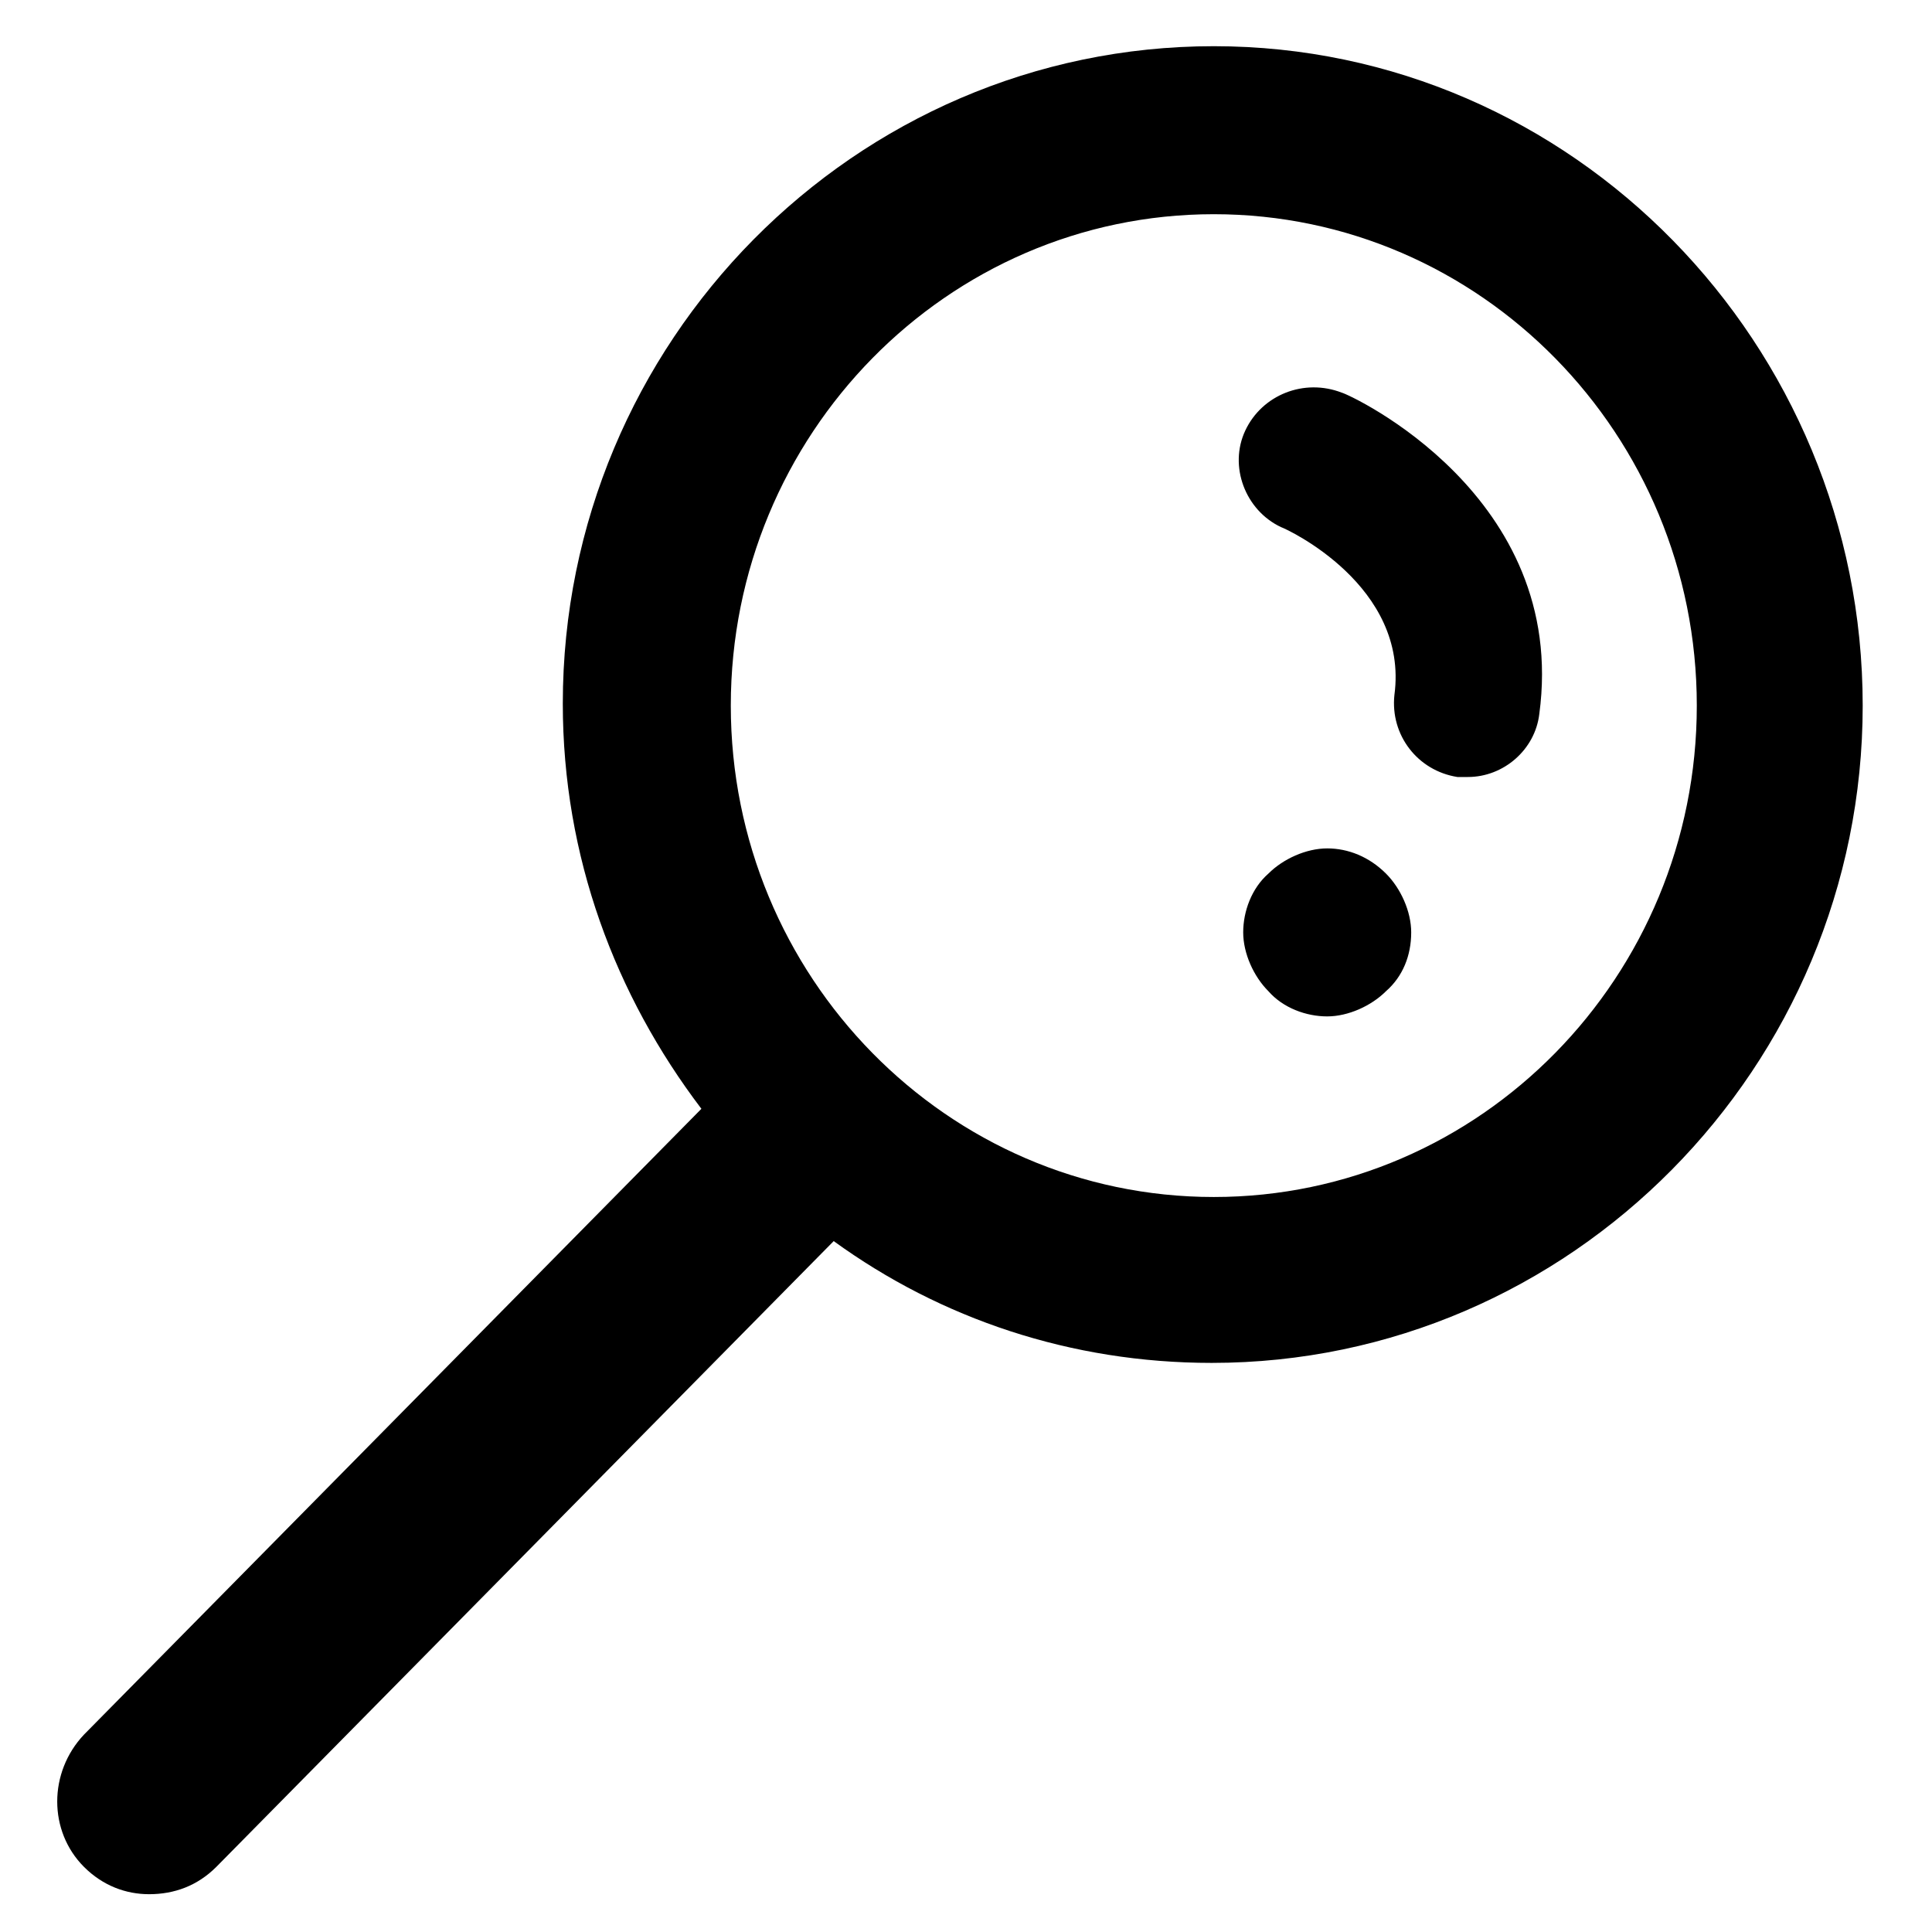
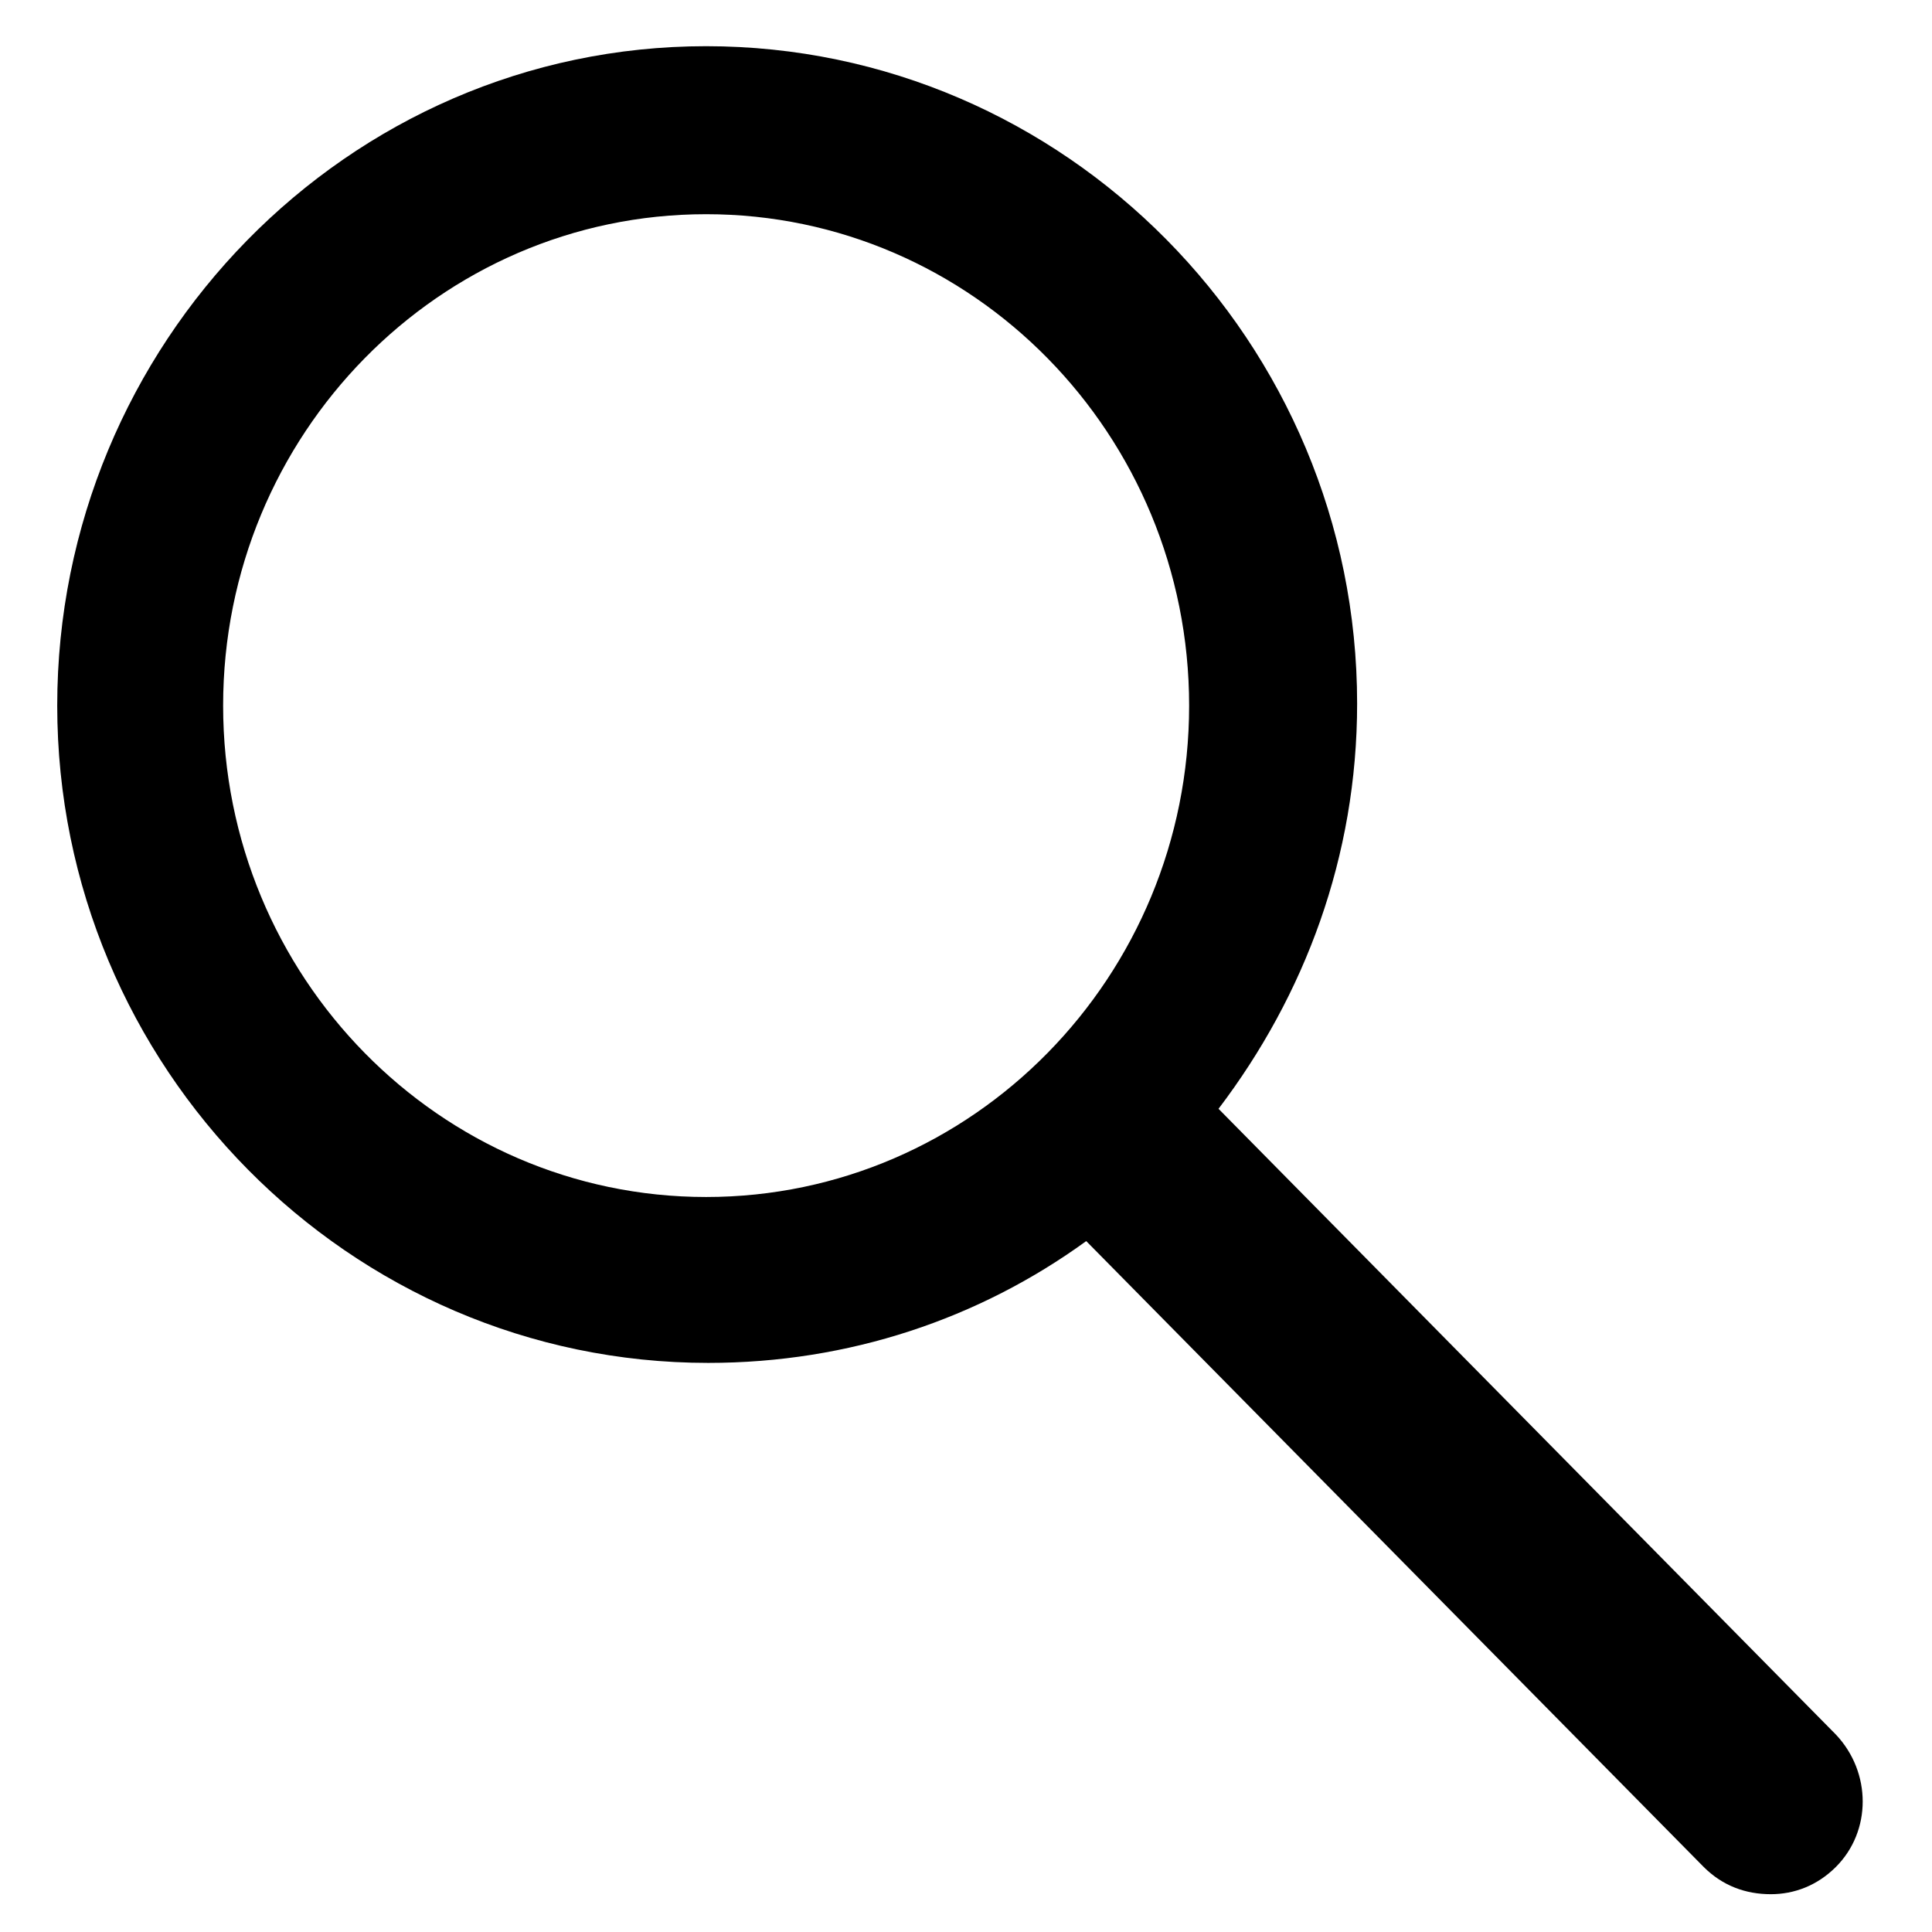
<svg xmlns="http://www.w3.org/2000/svg" version="1.1" id="Layer_1" x="0px" y="0px" width="92px" height="92px" viewBox="0 0 92 92" enable-background="new 0 0 92 92" xml:space="preserve">
-   <path id="XMLID_1102_" d="M57.8,2.2c-17.1,0-31,14.1-31,31.3c0,7.3,2.5,13.9,6.6,19.3L4,82.6c-1.7,1.8-1.7,4.6,0,6.3  c0.9,0.9,2,1.3,3.1,1.3c1.2,0,2.3-0.4,3.2-1.3l29.4-29.8c5.1,3.7,11.3,5.8,18,5.8c17.1,0,31-14.1,31-31.3S74.9,2.2,57.8,2.2z   M57.8,57c-12.7,0-23-10.5-23-23.4c0-12.9,10.3-23.4,23-23.4c12.7,0,23,10.5,23,23.4C80.8,46.5,70.5,57,57.8,57z M73.3,34  c-0.2,1.7-1.7,3-3.4,3c-0.2,0-0.3,0-0.5,0c-1.9-0.3-3.2-2-3-3.9c0.7-5.2-5.1-7.9-5.4-8c-1.7-0.8-2.5-2.9-1.7-4.6s2.8-2.5,4.6-1.8  C64.3,18.8,74.7,23.6,73.3,34z M66,41.6c0.7,0.7,1.2,1.8,1.2,2.8c0,1.1-0.4,2.1-1.2,2.8c-0.7,0.7-1.8,1.2-2.8,1.2  c-1,0-2.1-0.4-2.8-1.2c-0.7-0.7-1.2-1.8-1.2-2.8c0-1,0.4-2.1,1.2-2.8c0.7-0.7,1.8-1.2,2.8-1.2C64.2,40.4,65.2,40.8,66,41.6z" />
+   <defs id="defs3766" />
+   <path id="XMLID_1102_" d="m 33.625,2.2 c 17.1,0 31,14.1 31,31.3 0,7.3 -2.5,13.9 -6.6,19.3 l 29.4,29.8 c 1.7,1.8 1.7,4.6 0,6.3 -0.9,0.9 -2,1.3 -3.1,1.3 -1.2,0 -2.3,-0.4 -3.2,-1.3 l -29.4,-29.8 c -5.1,3.7 -11.3,5.8 -18,5.8 -17.1,0 -31,-14.1 -31,-31.3 0,-17.2 13.8,-31.4 30.9,-31.4 z m 0,54.8 c 12.7,0 23,-10.5 23,-23.4 0,-12.9 -10.3,-23.4 -23,-23.4 -12.7,0 -23,10.5 -23,23.4 0,12.9 10.3,23.4 23,23.4 z" />
</svg>
